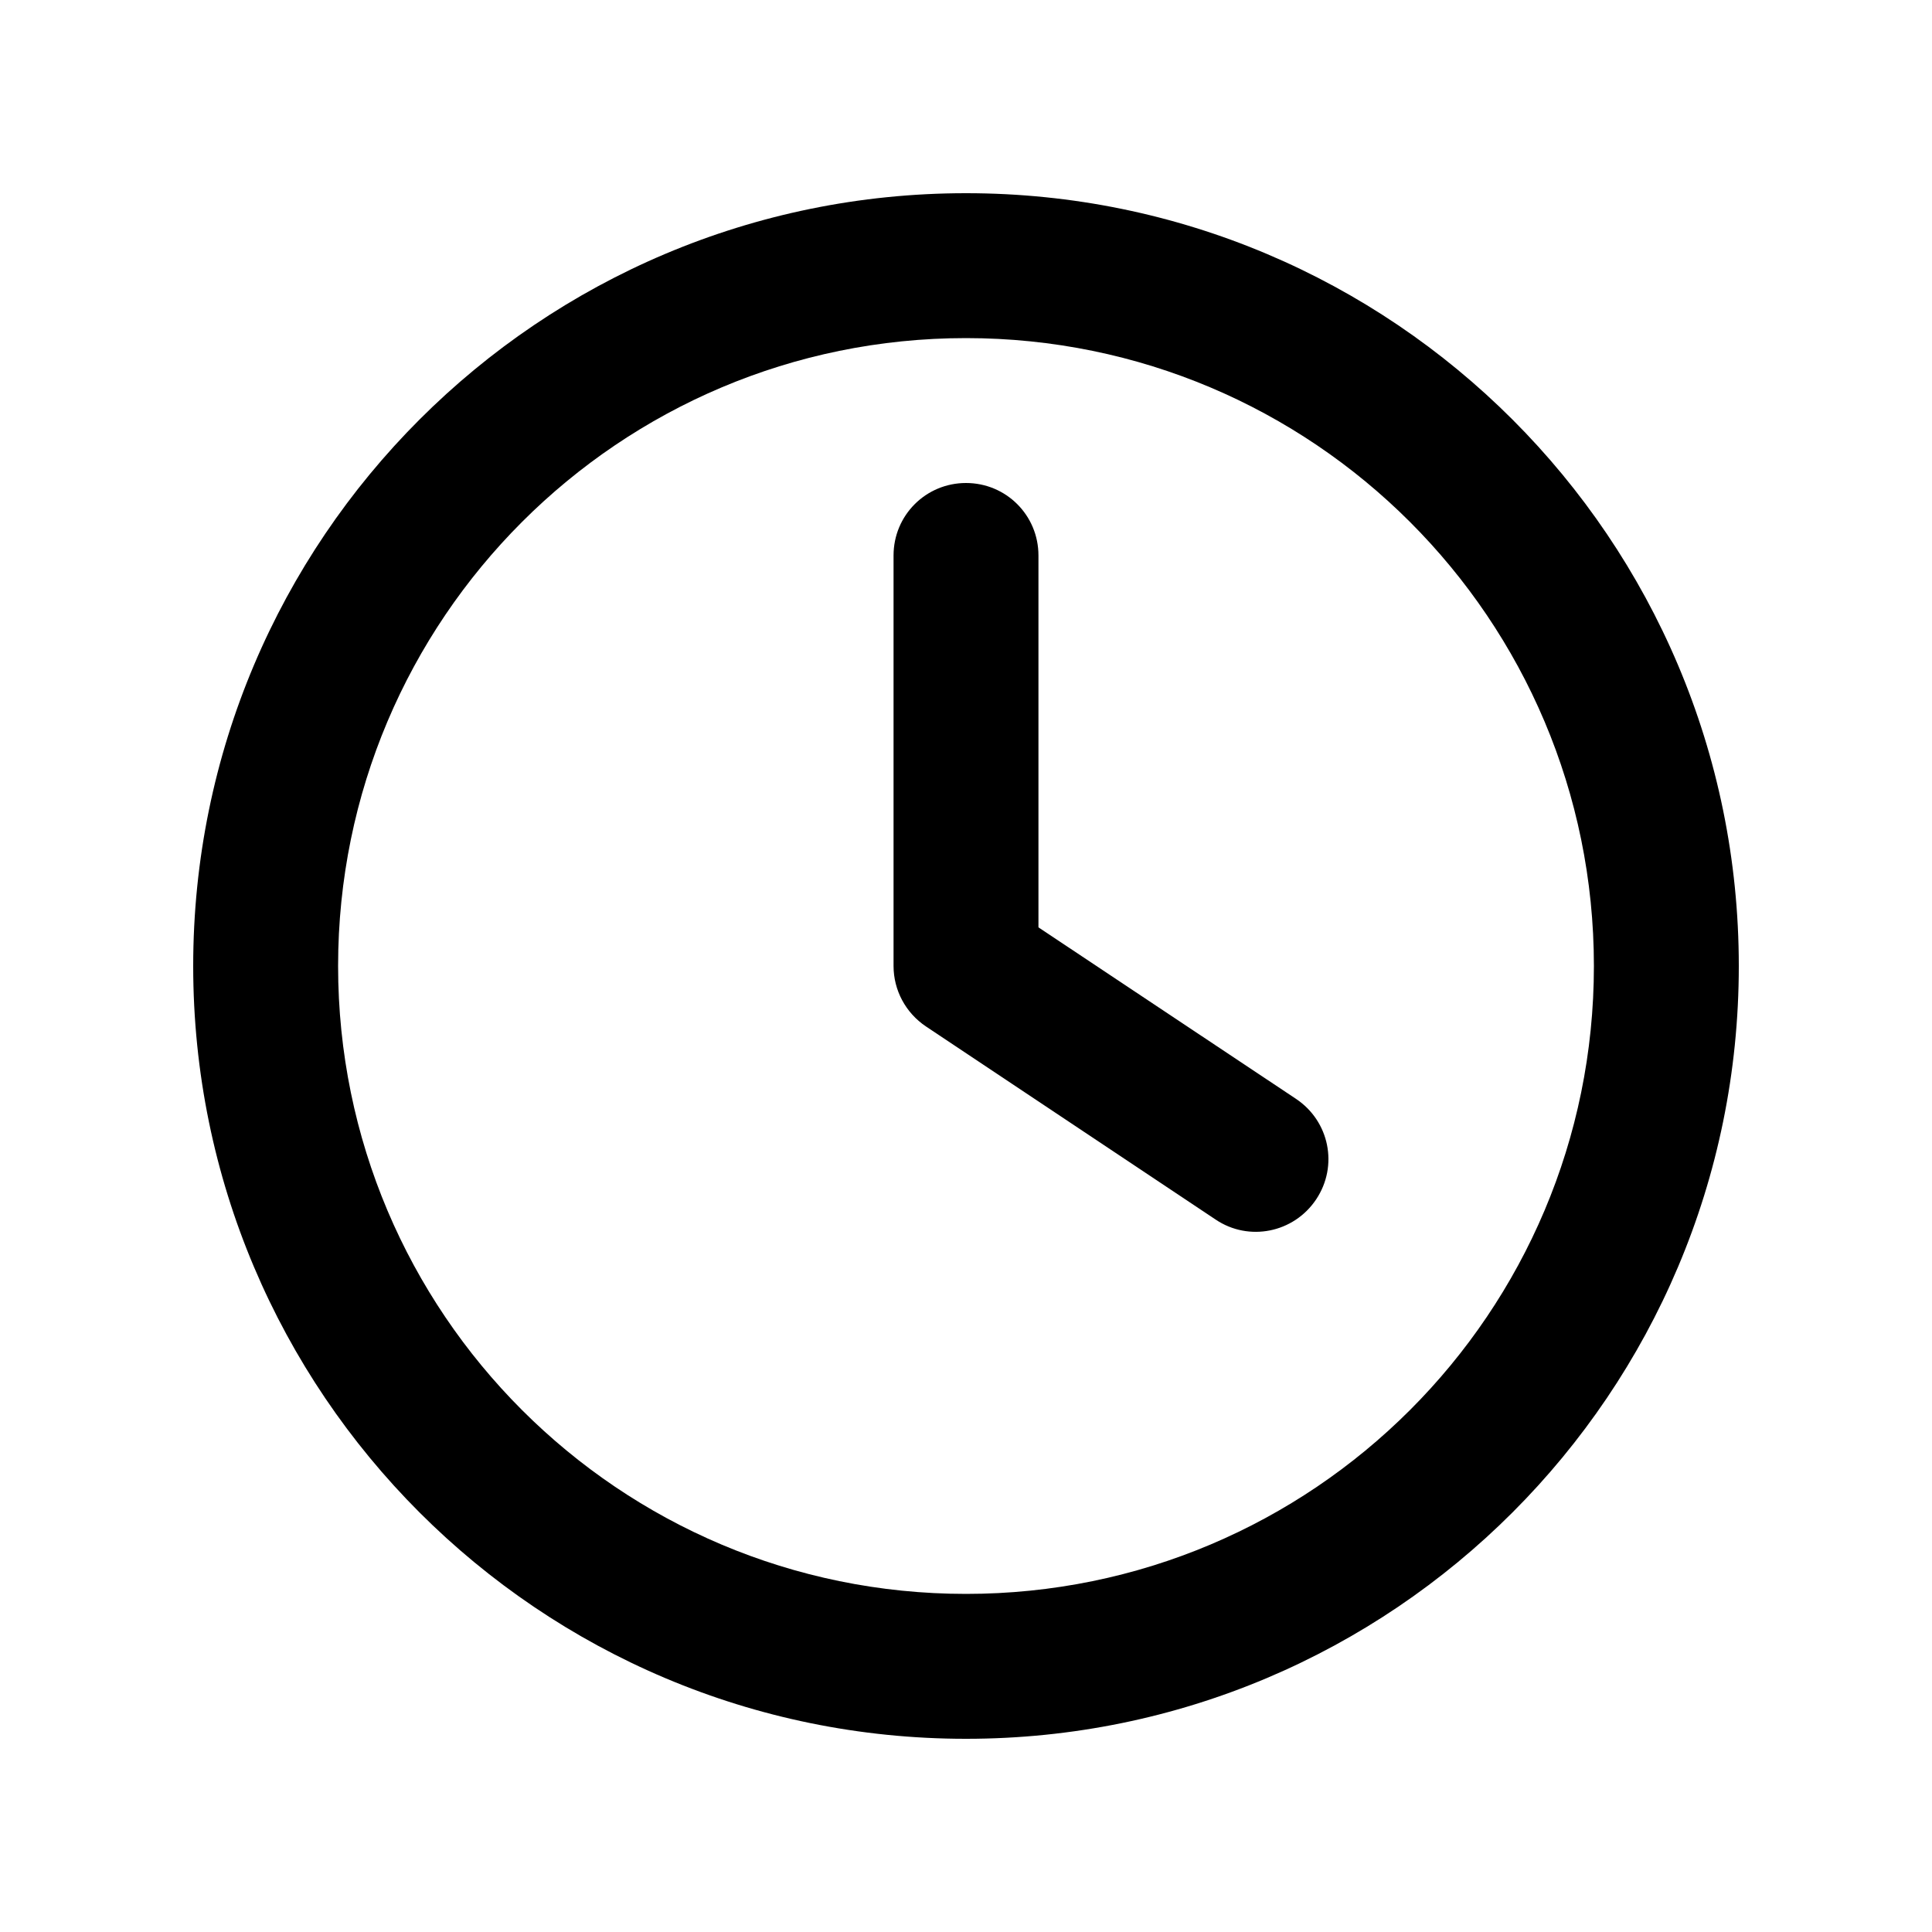
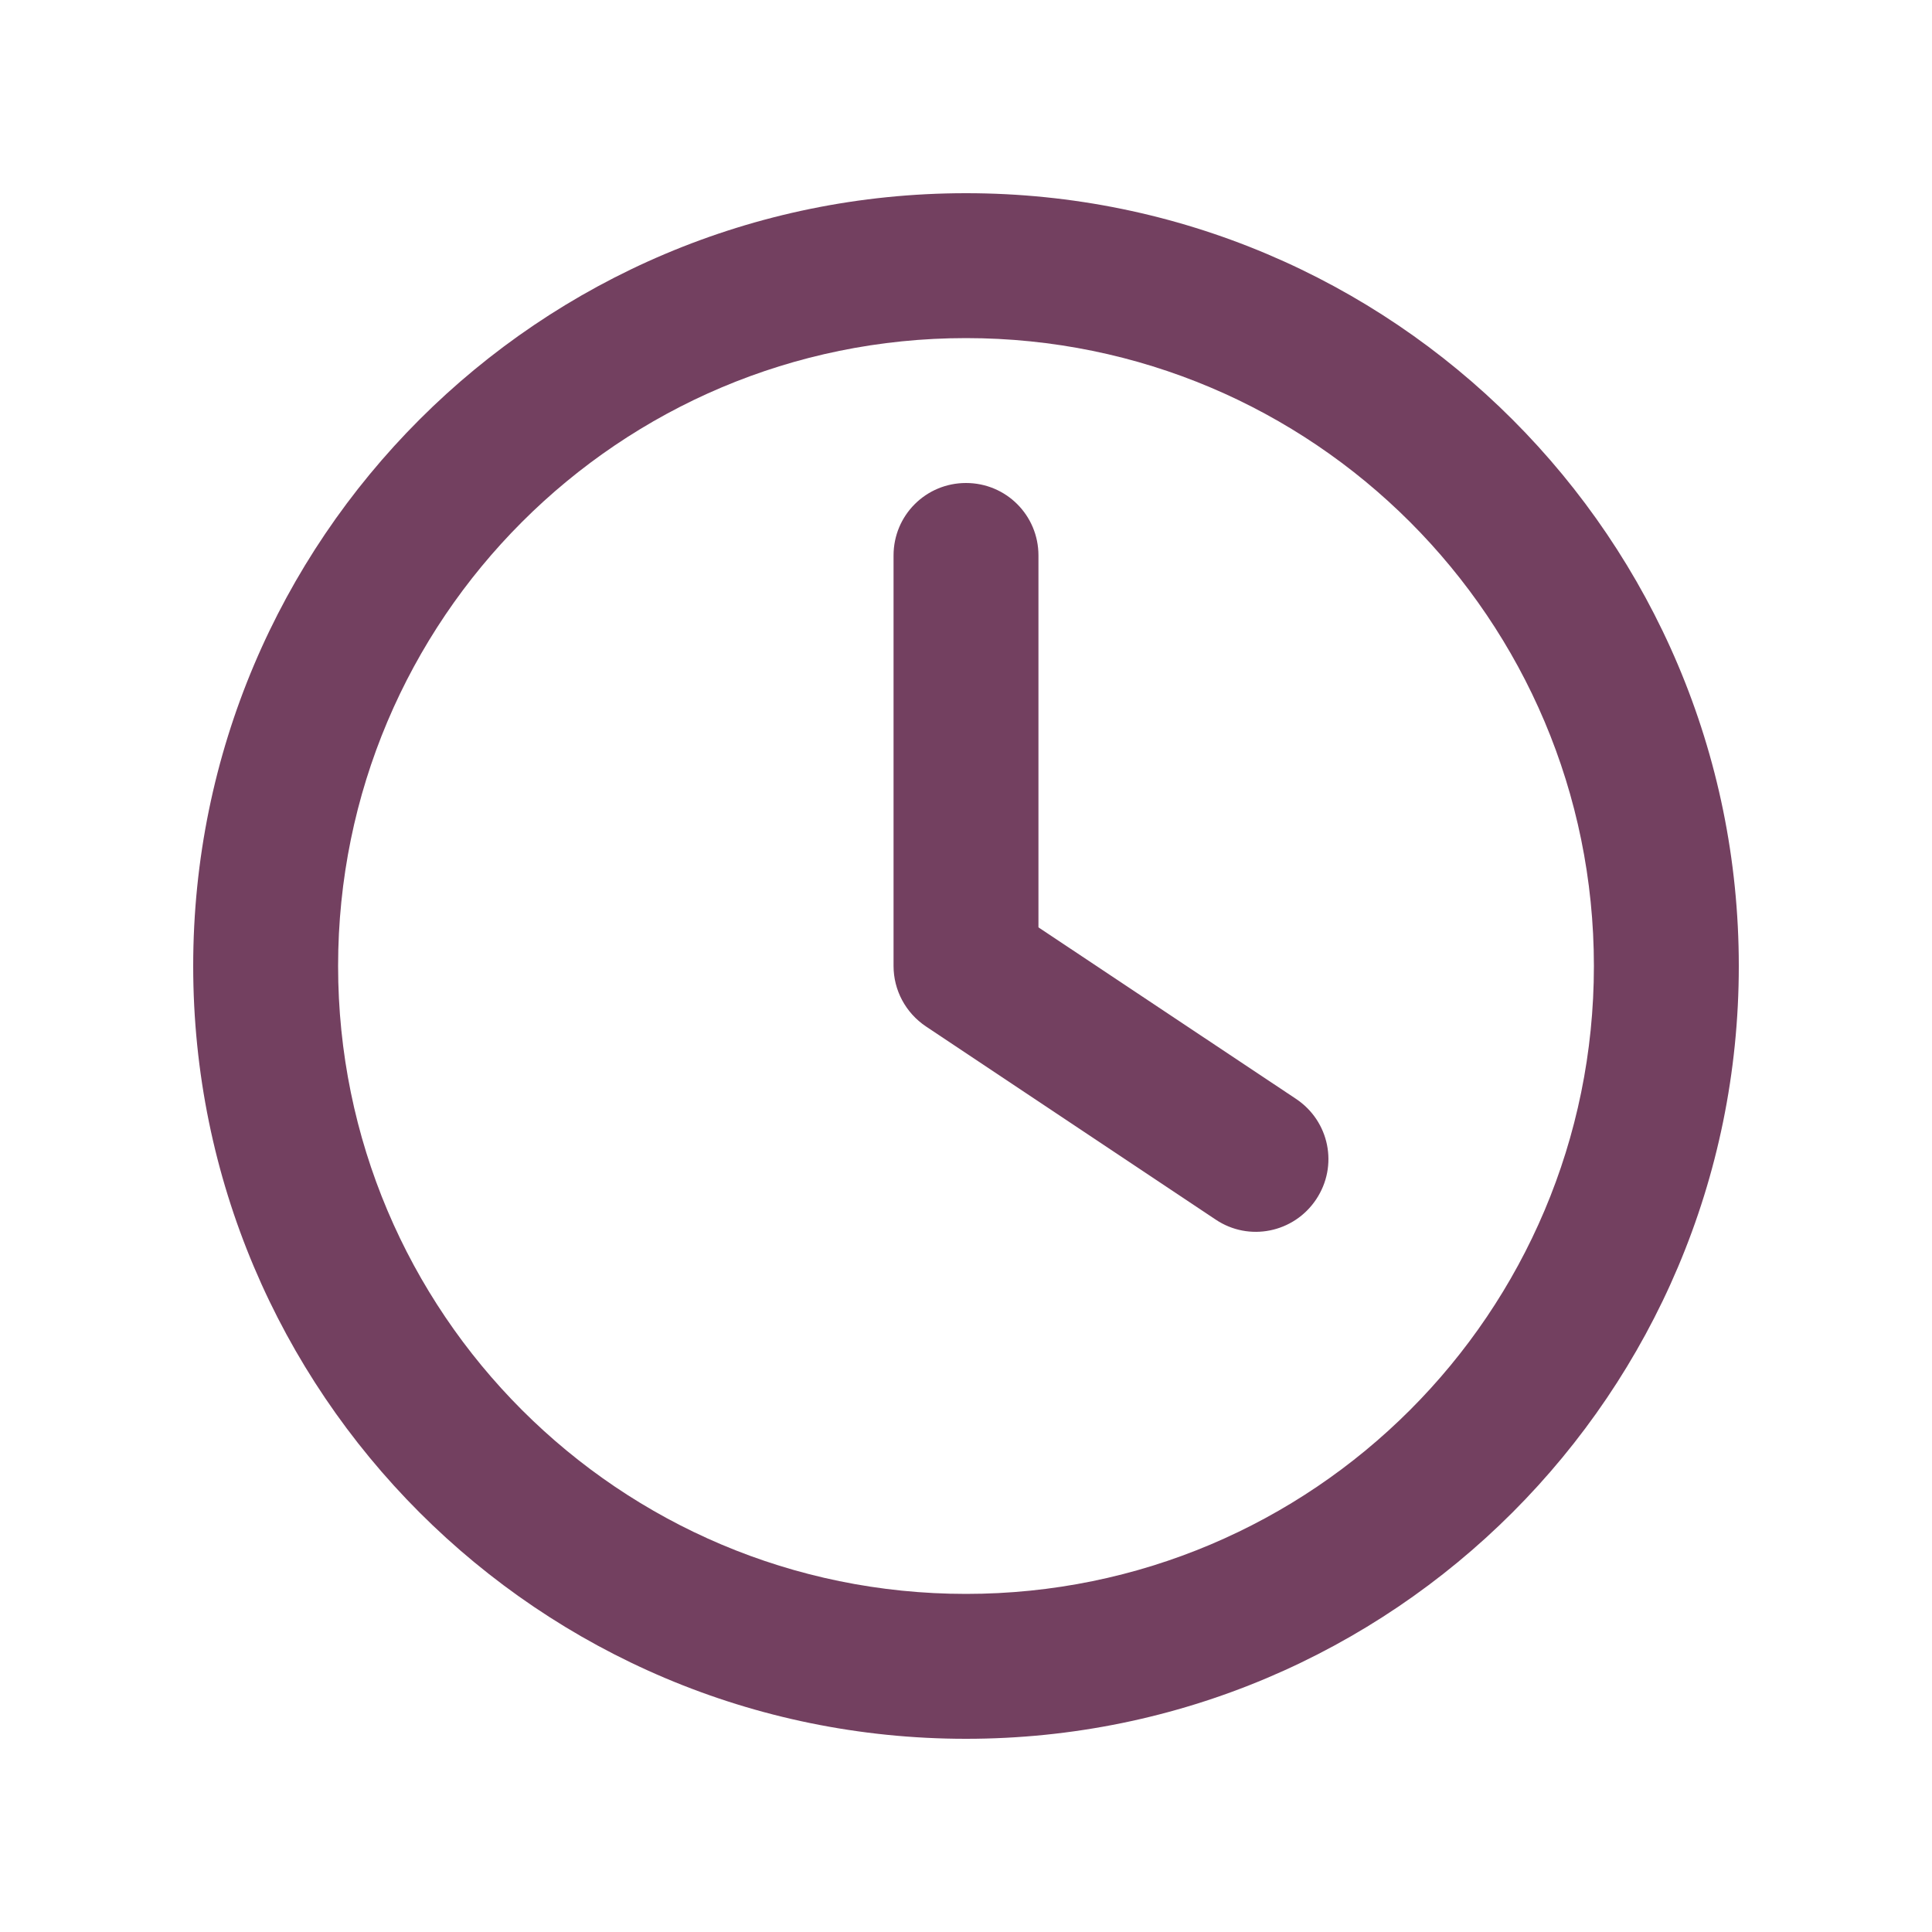
- <svg xmlns="http://www.w3.org/2000/svg" viewBox="0 0 640 640">
-   <path d="M528 320C528 434.9 434.9 528 320 528C205.1 528 112 434.9 112 320C112 205.1 205.1 112 320 112C434.9 112 528 205.1 528 320zM64 320C64 461.4 178.6 576 320 576C461.4 576 576 461.4 576 320C576 178.6 461.4 64 320 64C178.6 64 64 178.6 64 320zM296 184L296 320C296 328 300 335.5 306.7 340L402.7 404C413.7 411.4 428.6 408.4 436 397.3C443.4 386.2 440.4 371.4 429.3 364L344 307.2L344 184C344 170.7 333.3 160 320 160C306.7 160 296 170.7 296 184z" />
+ <svg xmlns="http://www.w3.org/2000/svg" width="36" height="36" viewBox="0 0 36 36" fill="none">
+   <path d="M29.7 18C29.7 24.463 24.463 29.7 18 29.7C11.537 29.7 6.3 24.463 6.3 18C6.3 11.537 11.537 6.3 18 6.3C24.463 6.3 29.7 11.537 29.7 18ZM3.6 18C3.6 25.954 10.046 32.4 18 32.4C25.954 32.4 32.4 25.954 32.4 18C32.4 10.046 25.954 3.6 18 3.6C10.046 3.6 3.6 10.046 3.6 18ZM16.65 10.35V18C16.65 18.45 16.875 18.872 17.252 19.125L22.652 22.725C23.271 23.141 24.109 22.973 24.525 22.348C24.941 21.724 24.773 20.891 24.148 20.475L19.35 17.28V10.35C19.35 9.602 18.748 9 18 9C17.252 9 16.65 9.602 16.65 10.35Z" fill="#734060" />
</svg>
